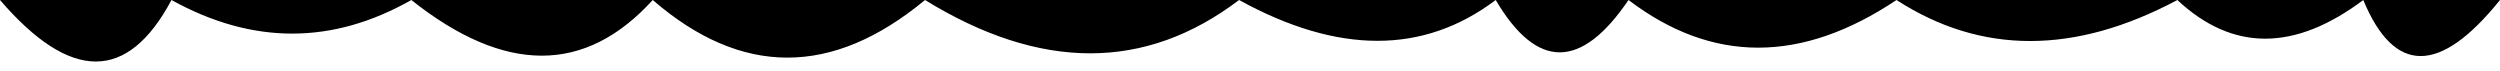
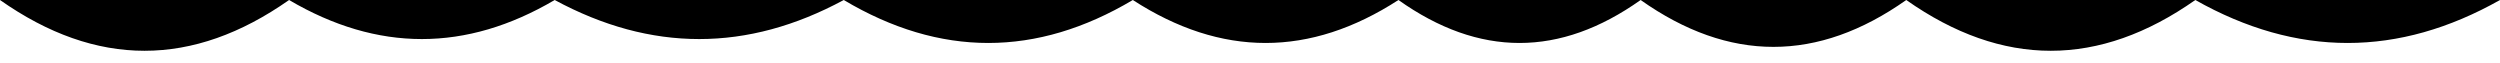
- <svg xmlns="http://www.w3.org/2000/svg" width="640" height="18" viewBox="0 0 640 18">
-   <path d="M0 0H640Q616.9 28.7 605.0 0Q578.6 19.8 557.4 0Q518.0 21.0 485.5 0Q449.0 24.4 416.9 0Q398.7 26.8 382.9 0Q355.2 20.9 317.2 0Q281.2 27.3 236.8 0Q201.2 29.5 167.1 0Q141.2 28.5 105.3 0Q75.0 17.2 43.9 0Q27.1 31.5 0.0 0Z" fill="#000" />
+ <svg xmlns="http://www.w3.org/2000/svg" width="640" height="16" viewBox="0 0 640 16">
+   <path d="M0 0H640Q601 22 562 0Q525 26 488 0Q454 24 420 0Q389 22 358 0Q324 22 290 0Q253 22 216 0Q179 20 142 0Q108 20 74 0Q37 26 0 0Z" fill="#000" />
</svg>
